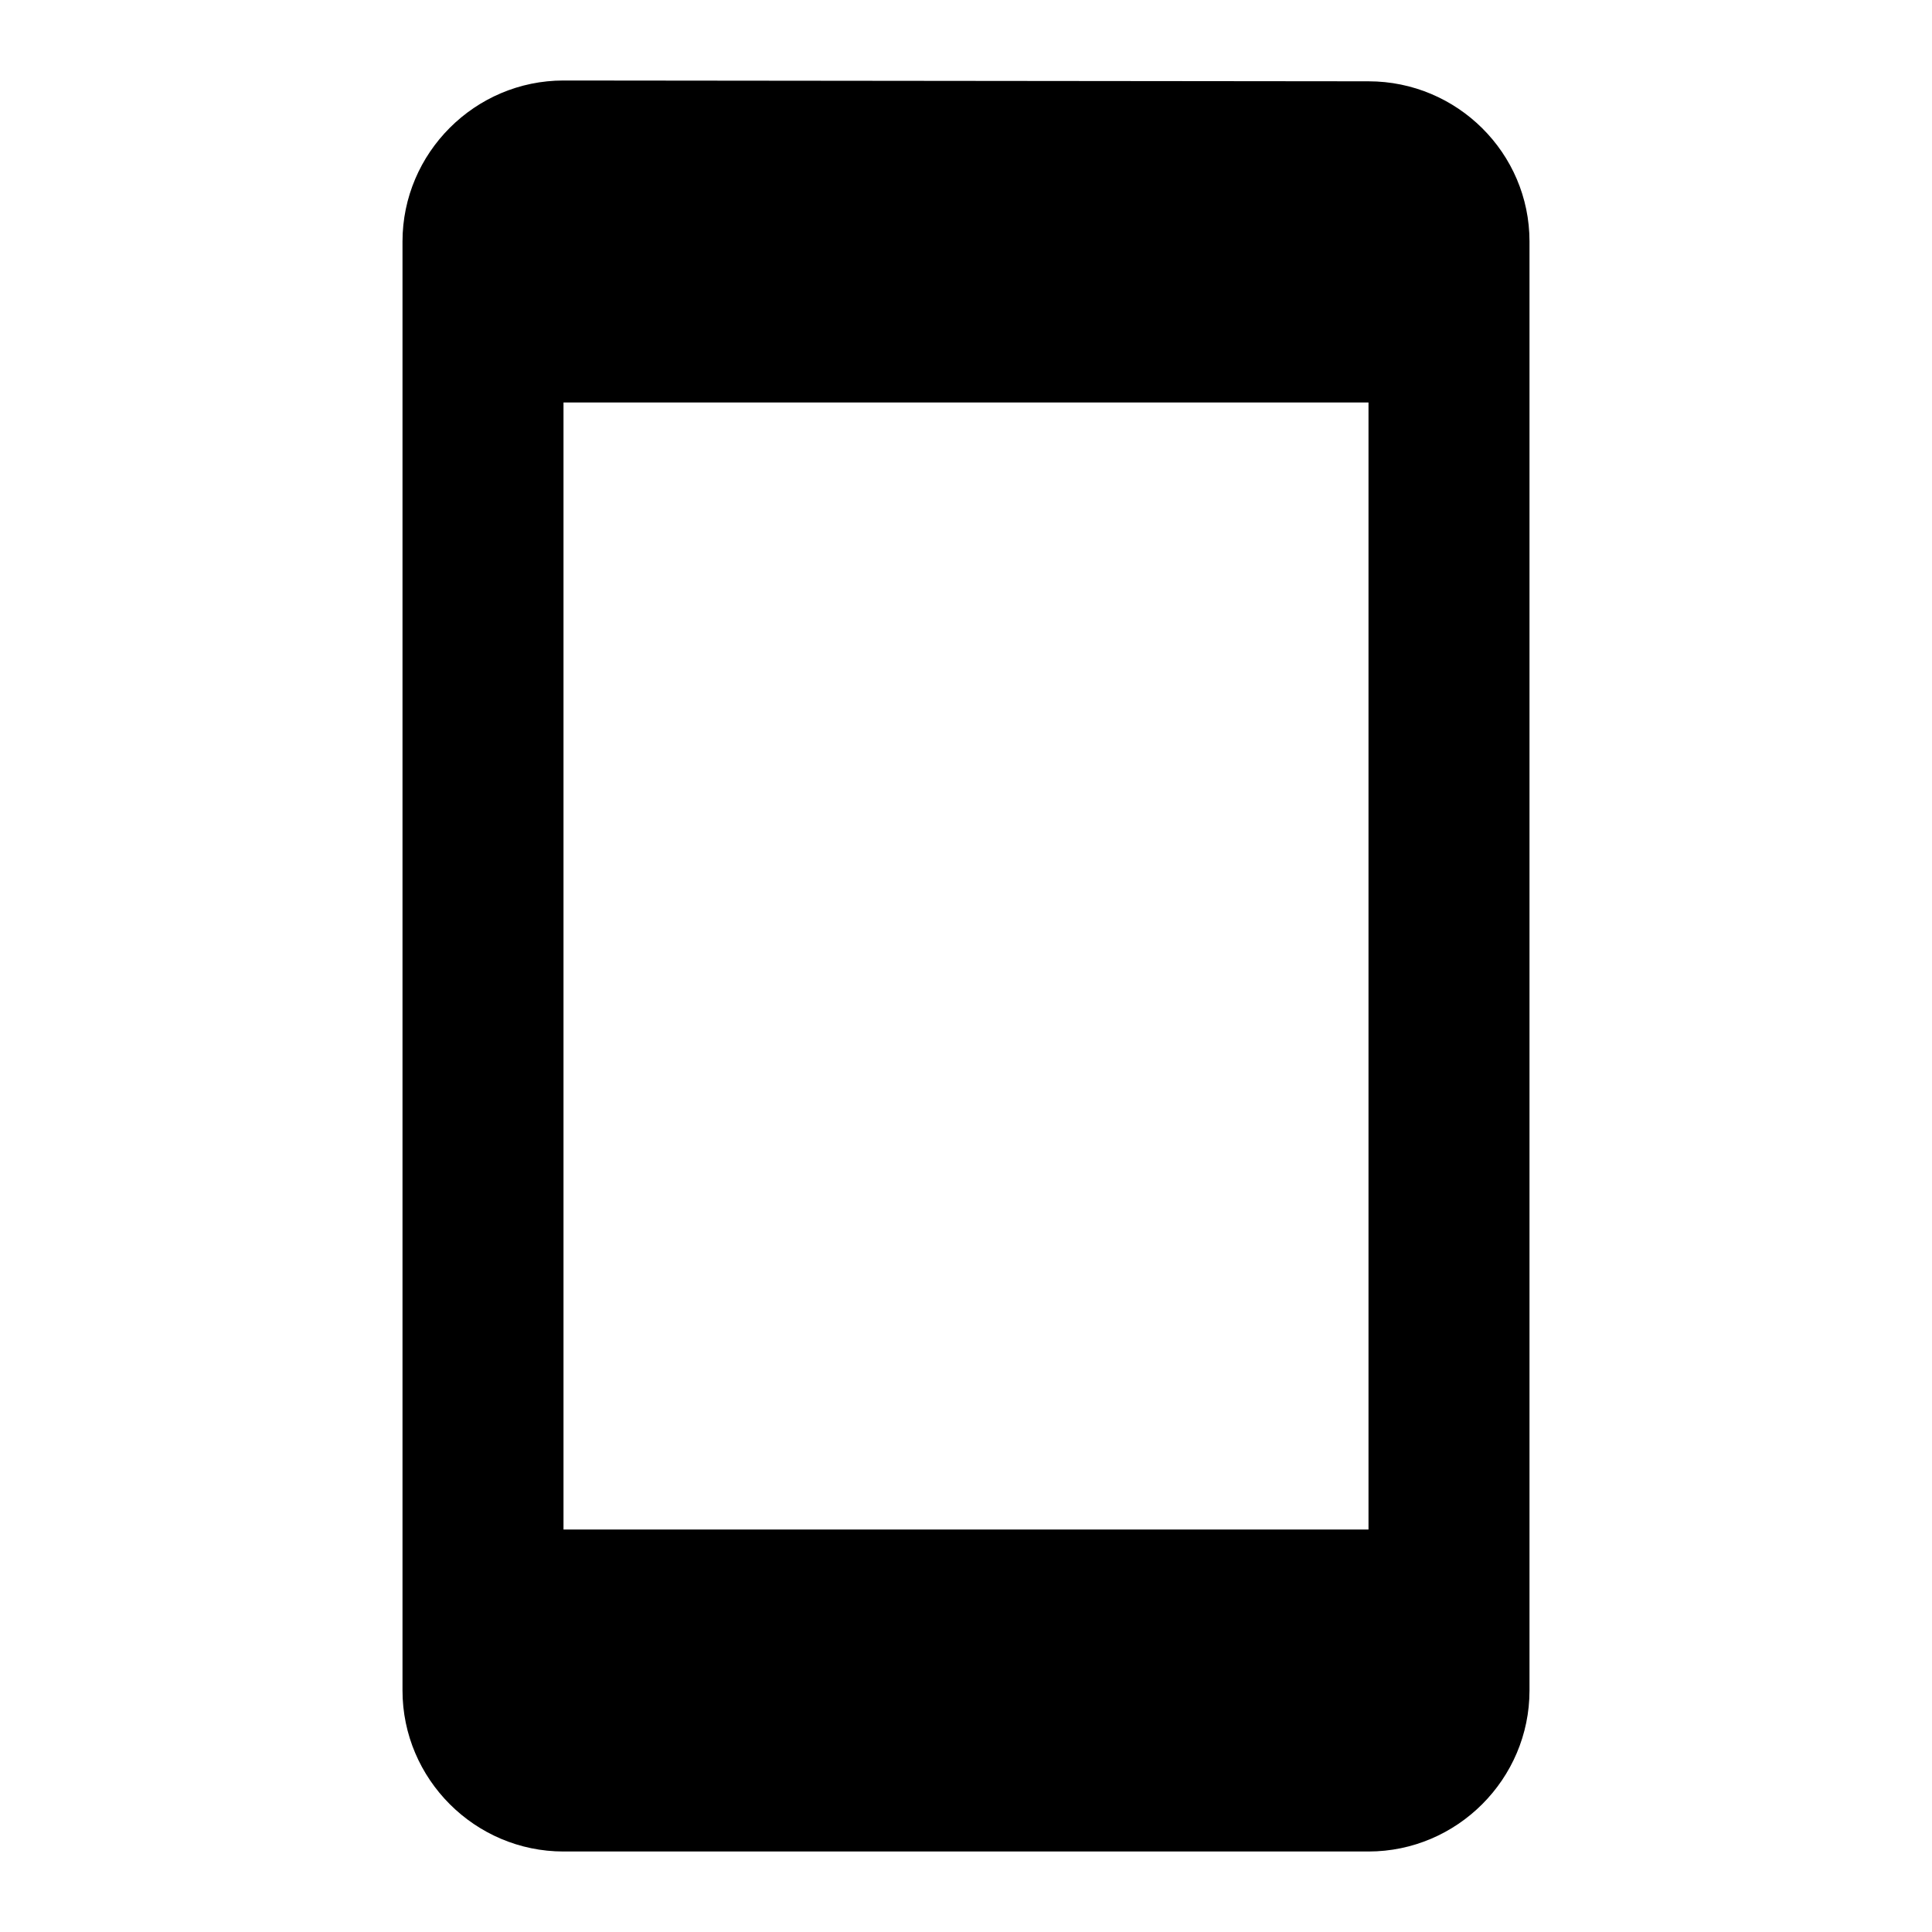
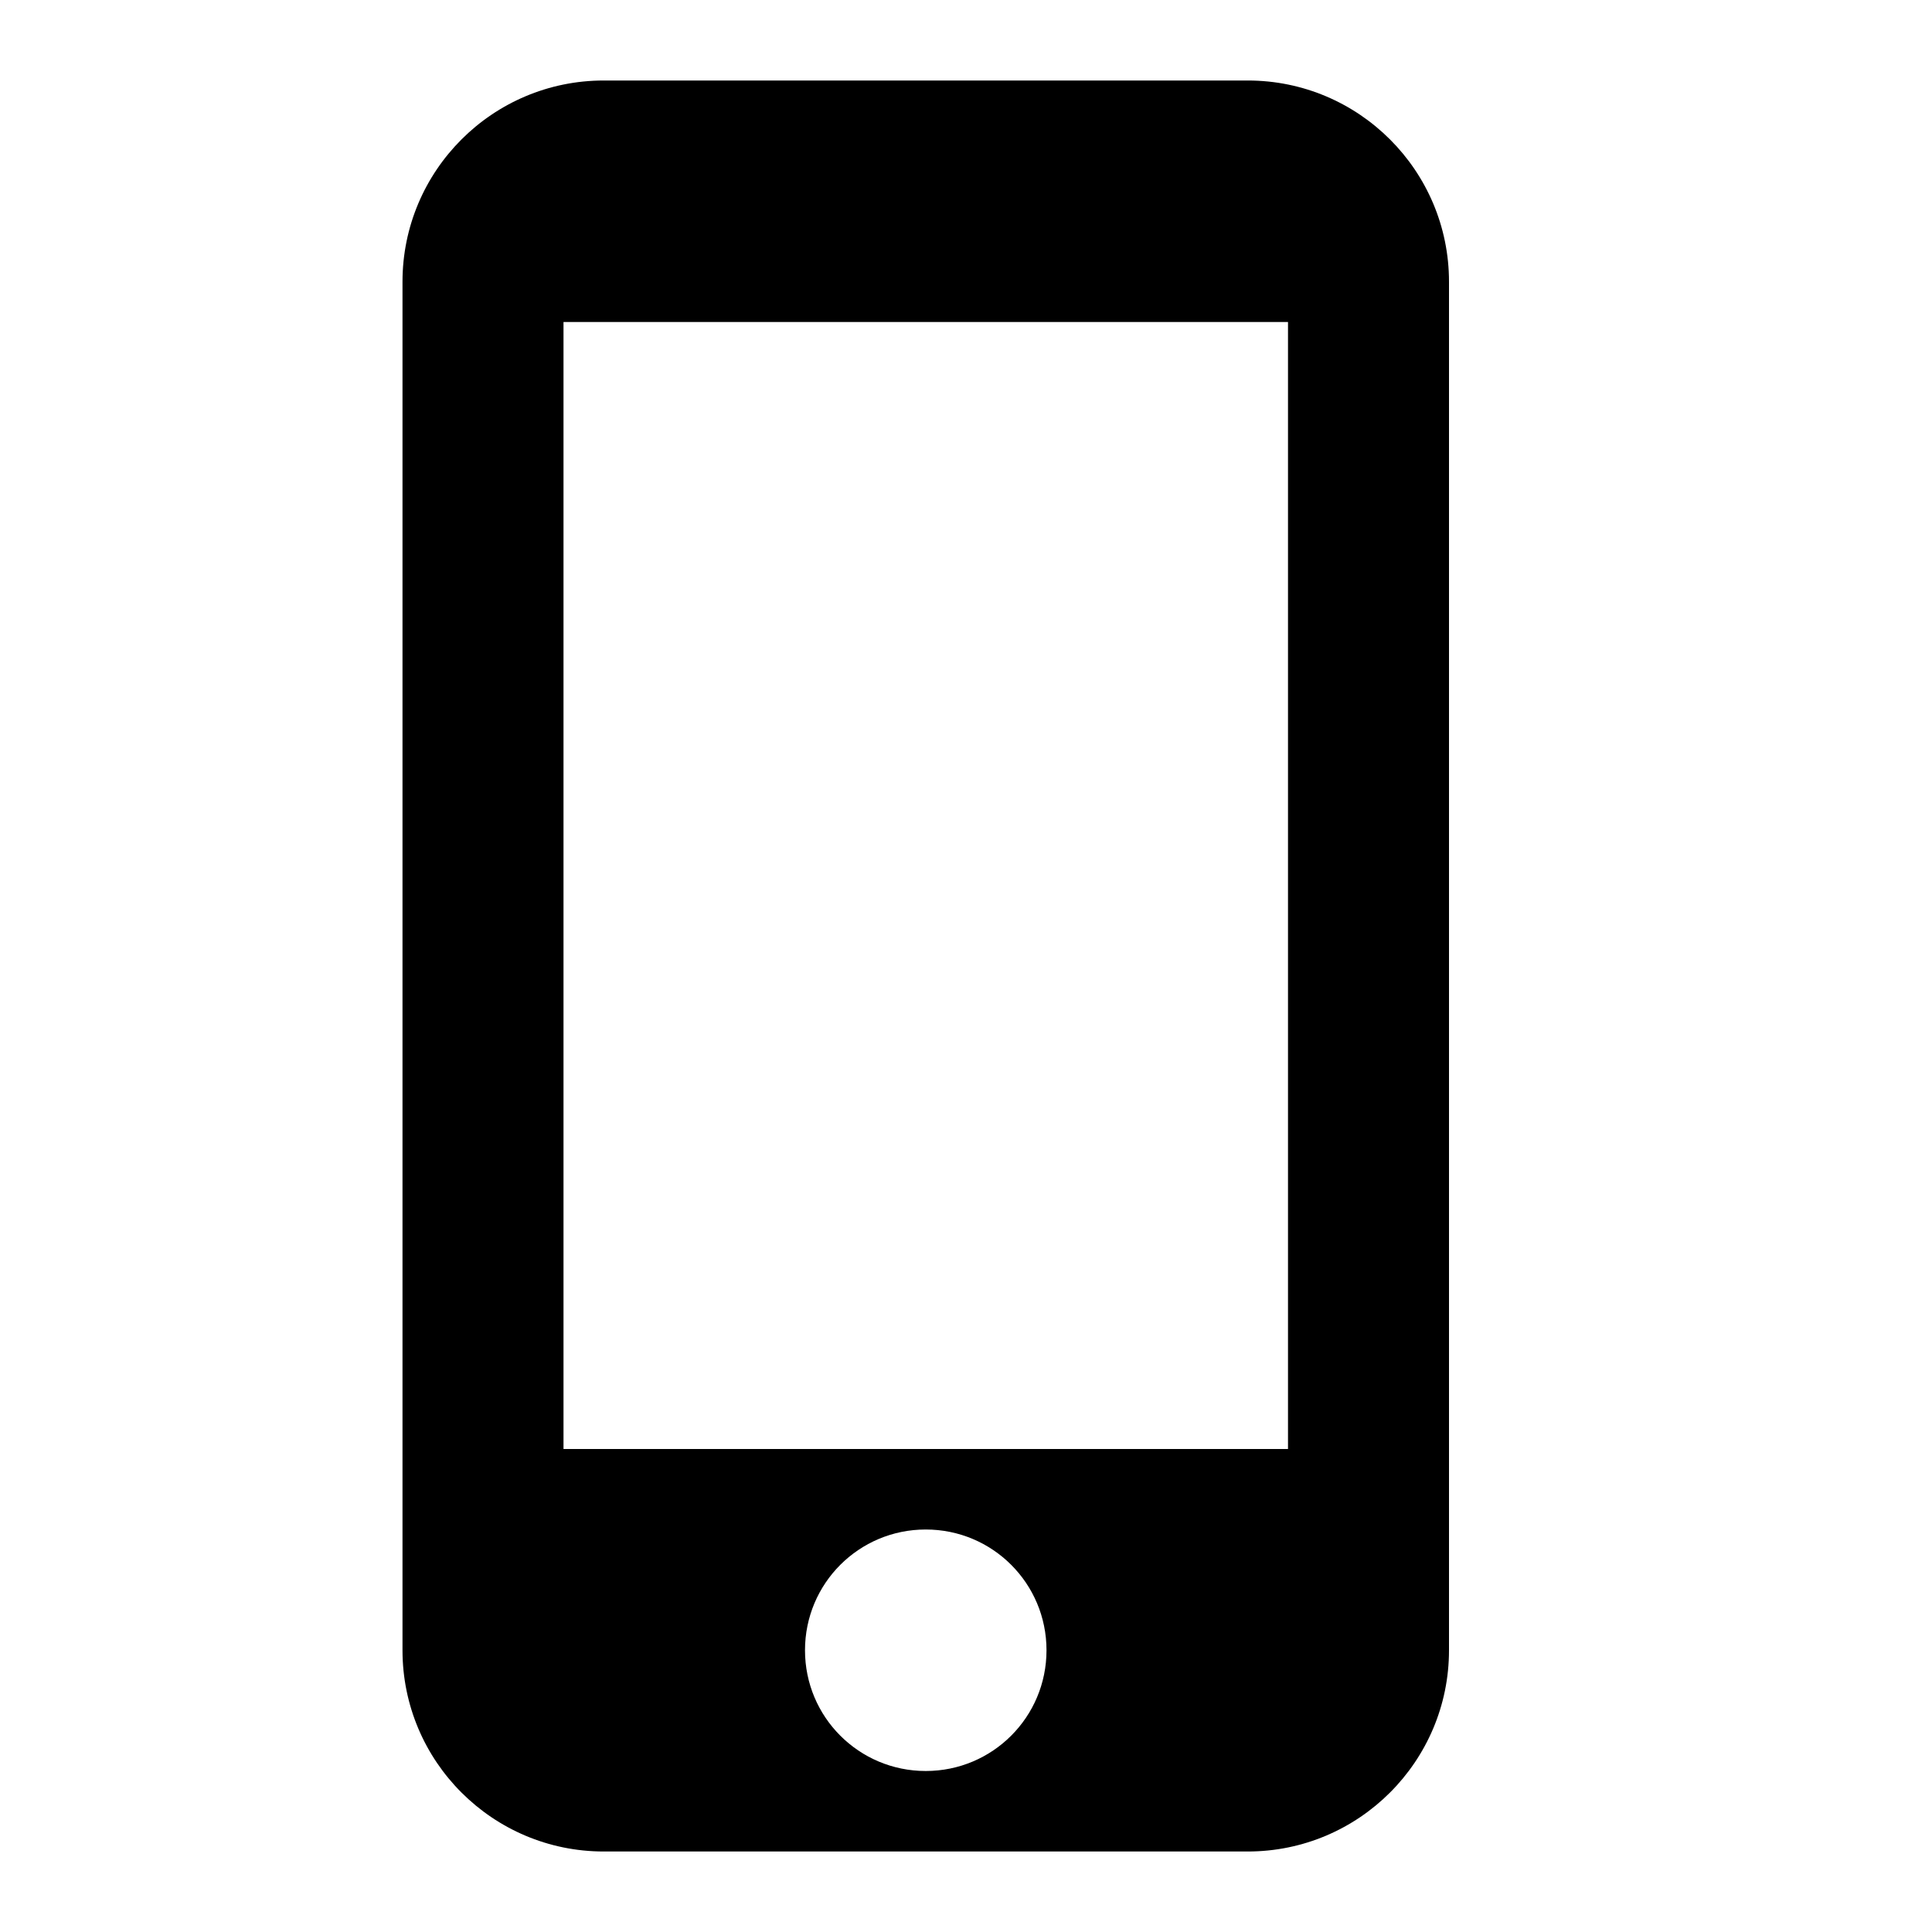
<svg xmlns="http://www.w3.org/2000/svg" width="24" height="24" viewBox="0 0 24 24">
+   <path d="M15.5 1h-8C6.12 1 5 2.12 5 3.5v17C5 21.88 6.12 23 7.5 23h8c1.38 0 2.5-1.12 2.5-2.5v-17C18 2.12 16.88 1 15.5 1zm-4 21c-.83 0-1.5-.67-1.5-1.5s.67-1.5 1.5-1.5 1.5.67 1.5 1.5-.67 1.5-1.5 1.5zm4.5-4H7V4h9v14z" />
  <path d="M0 0h24v24H0z" fill="none" />
-   <path d="M17 1.01L7 1c-1.1 0-2 .9-2 2v18c0 1.1.9 2 2 2h10c1.1 0 2-.9 2-2V3c0-1.1-.9-1.99-2-1.99zM17 19H7V5h10v14z" />
</svg>
